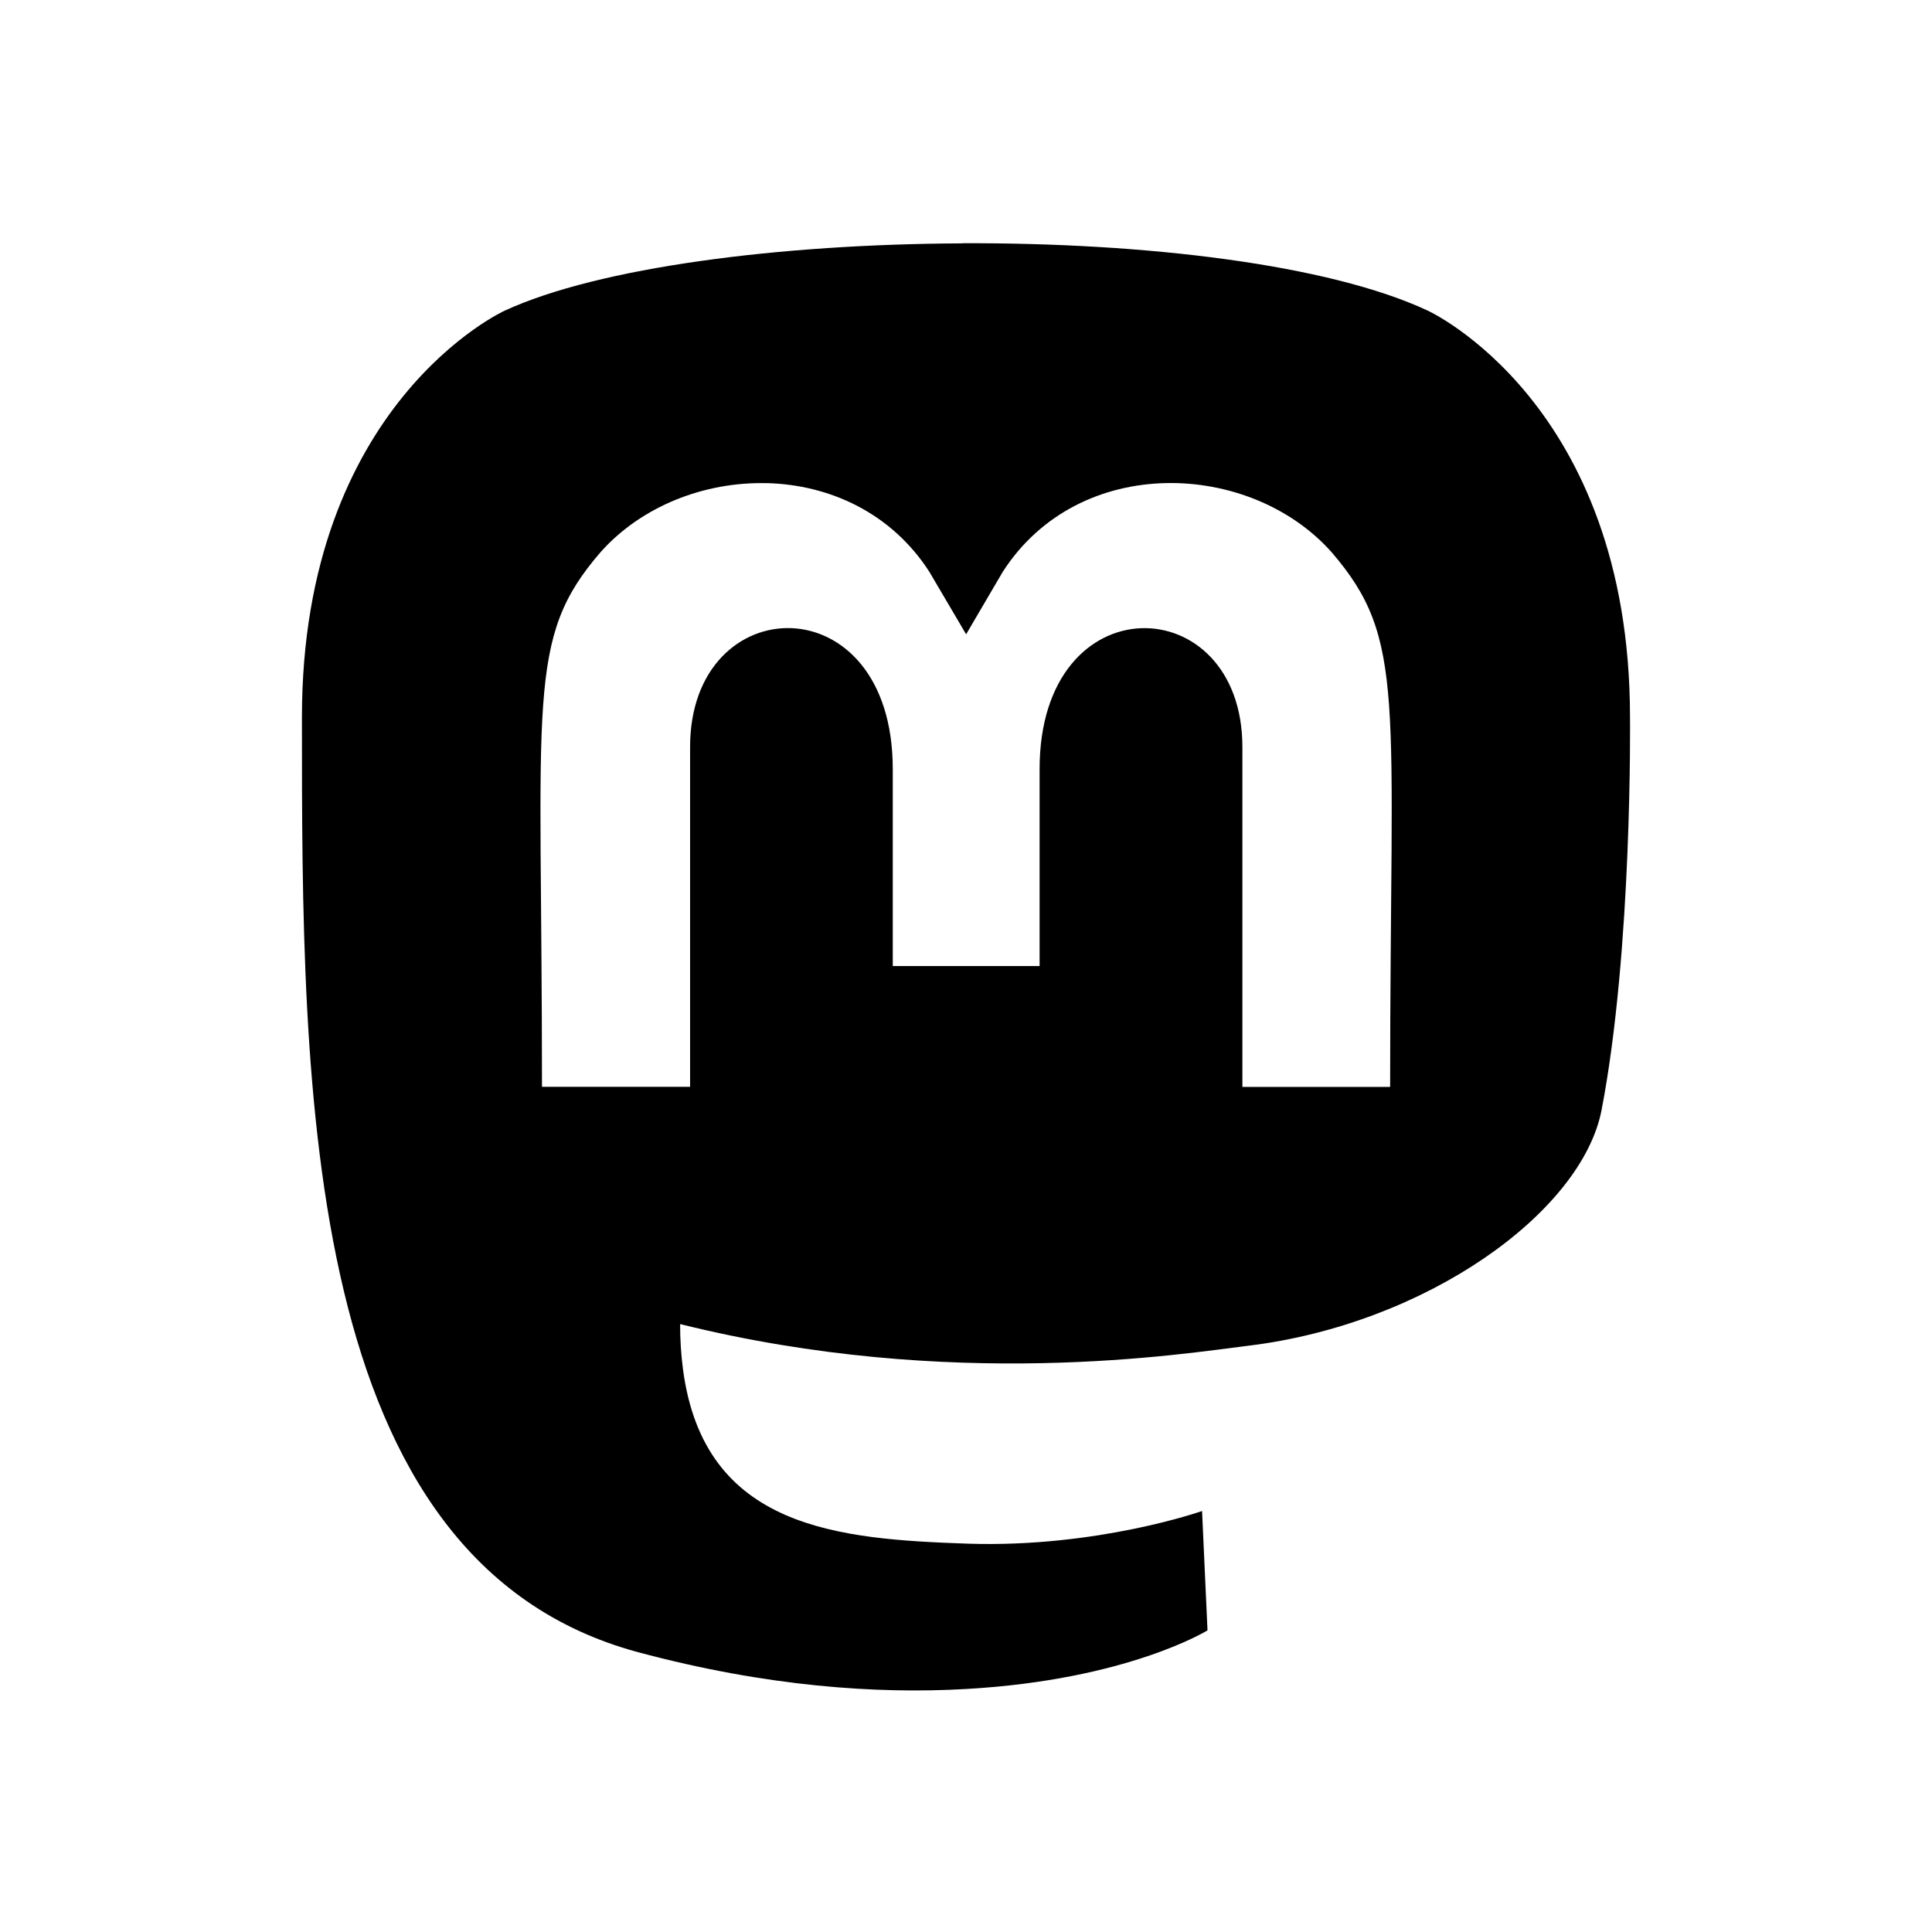
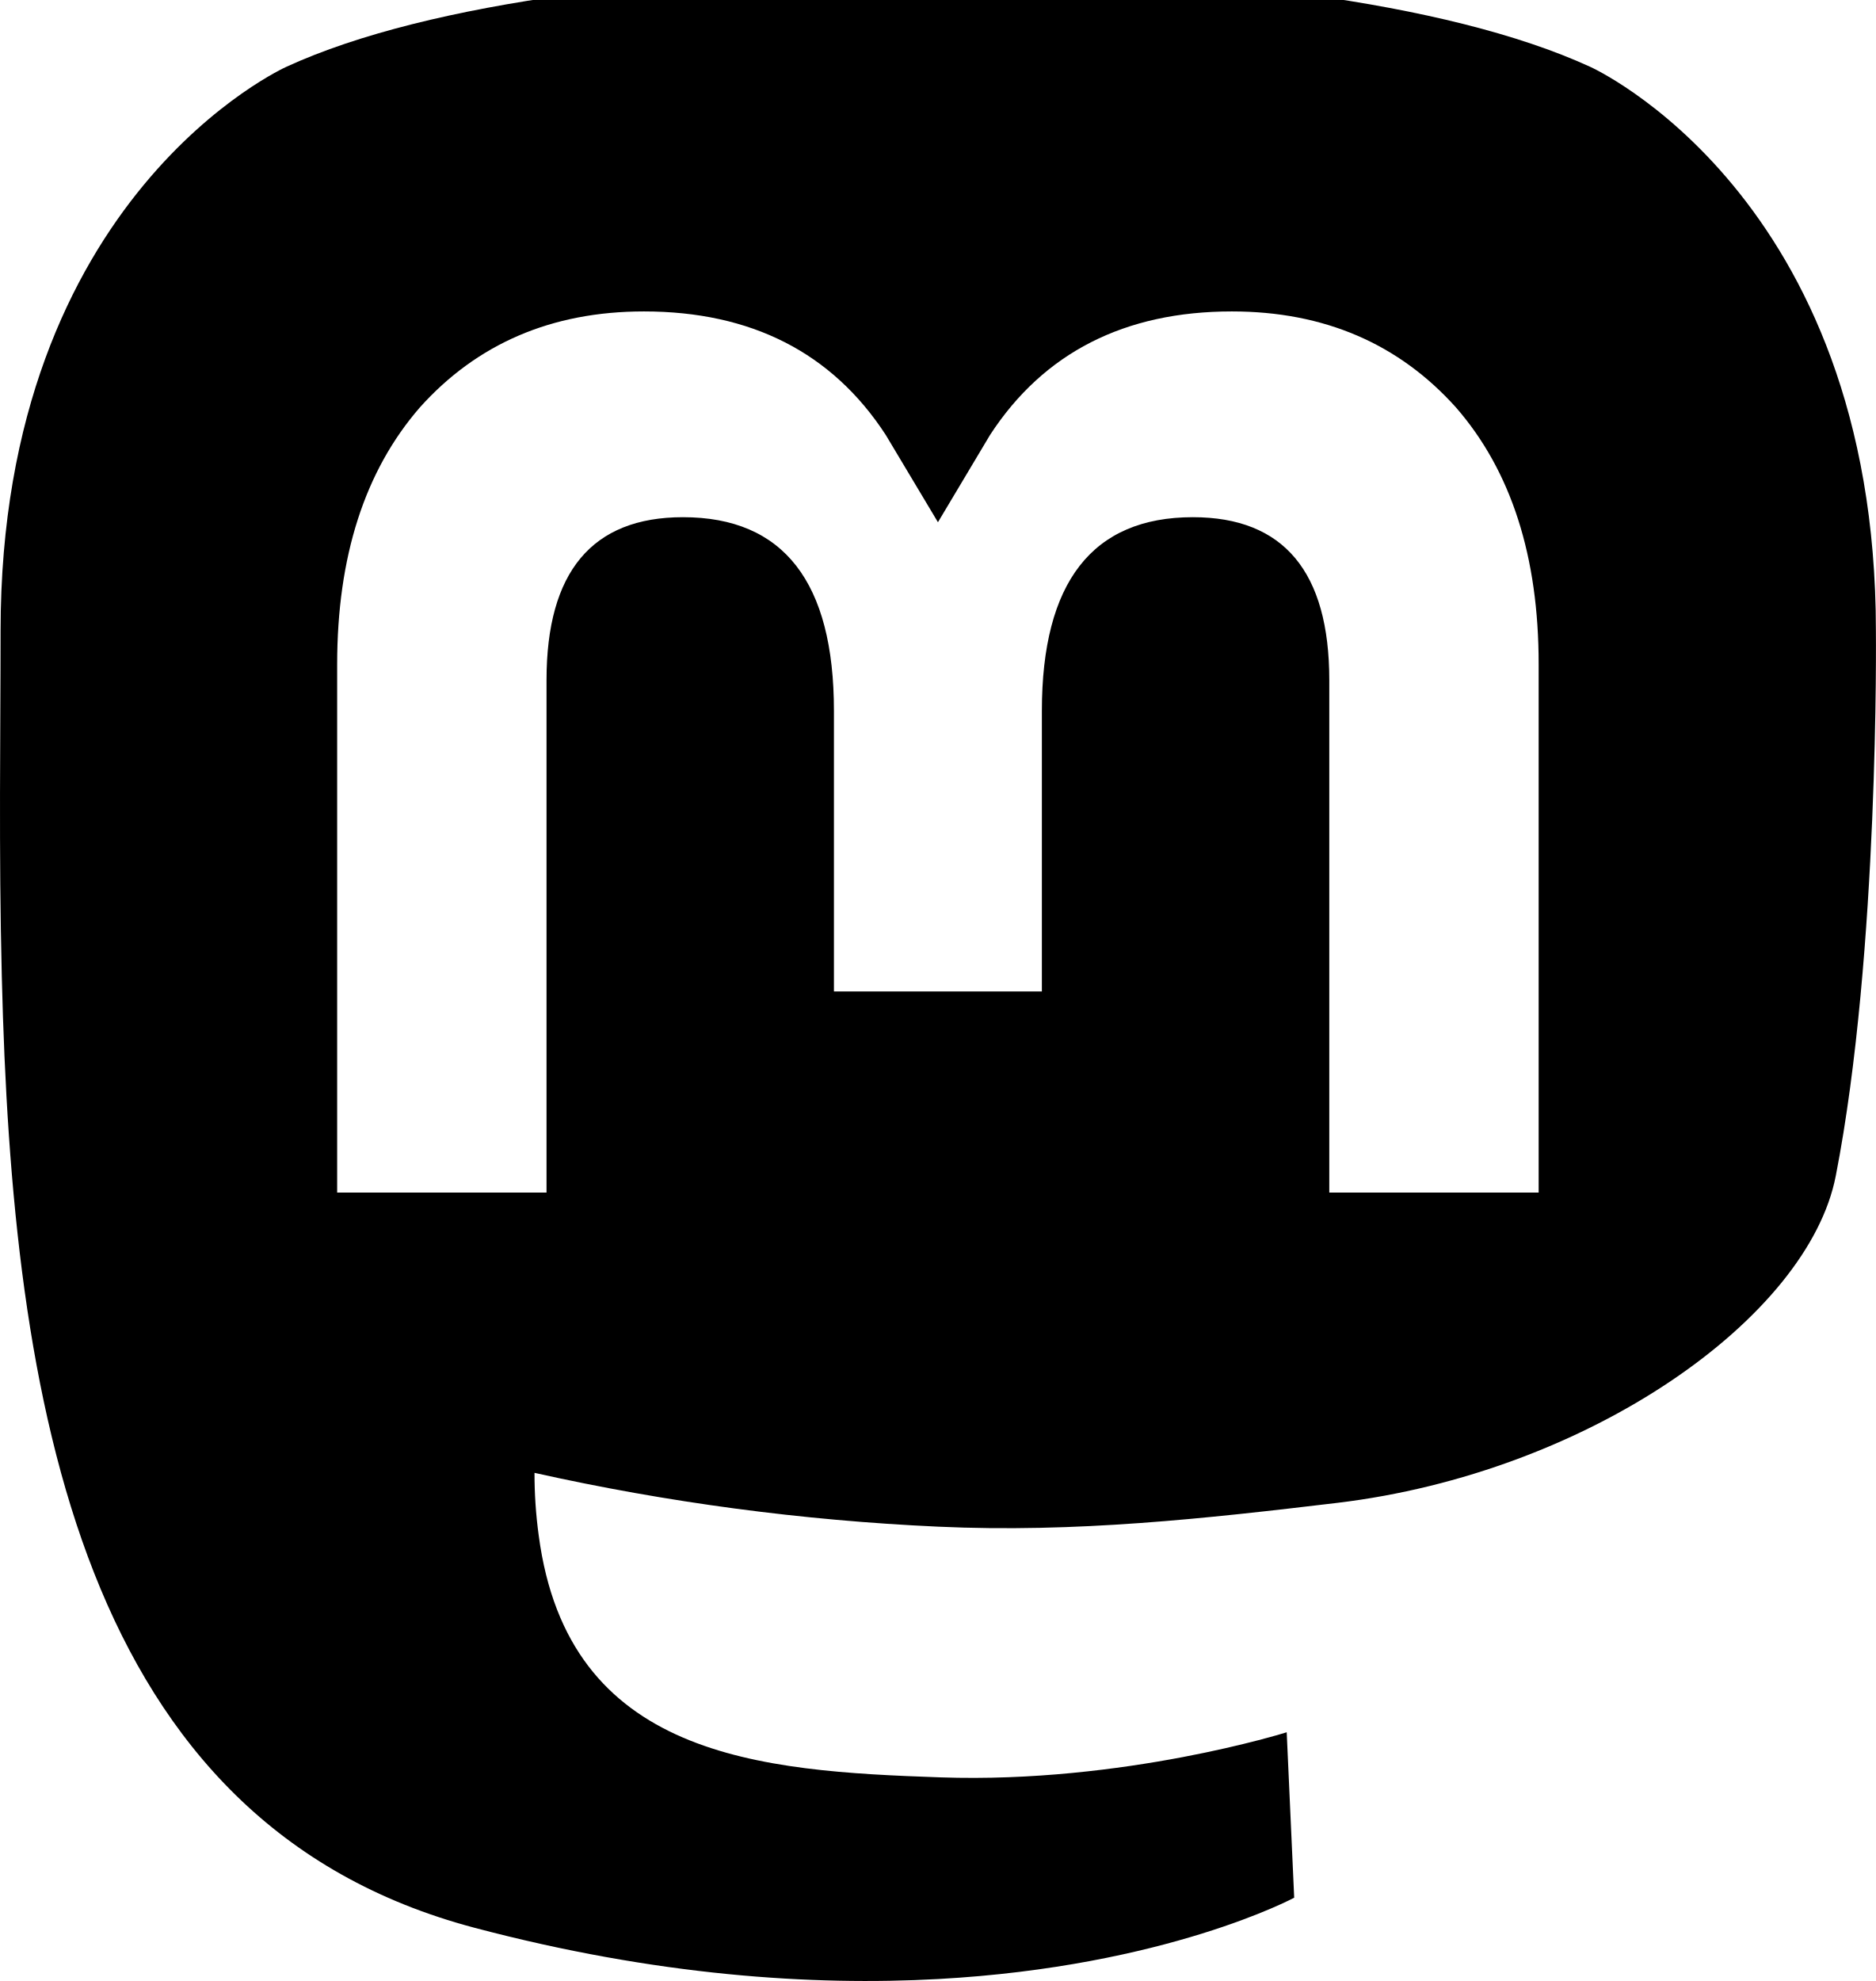
- <svg xmlns="http://www.w3.org/2000/svg" viewBox="0,0,256,256" width="64px" height="64px">
-   <g fill="#000000" fill-rule="nonzero" stroke="none" stroke-width="1" stroke-linecap="butt" stroke-linejoin="miter" stroke-miterlimit="10" stroke-dasharray="" stroke-dashoffset="0" font-family="none" font-weight="none" font-size="none" text-anchor="none" style="mix-blend-mode: normal">
-     <g transform="scale(8,8)">
-       <path d="M15.938,4.031c-3.021,0.012 -6.02,0.396 -7.58,1.115c0,0 -3.357,1.528 -3.357,6.734c0,6.197 -0.004,13.979 5.562,15.484c2.132,0.573 3.965,0.696 5.439,0.611c2.675,-0.151 3.998,-0.971 3.998,-0.971l-0.09,-1.977c0,0 -1.734,0.611 -3.881,0.541c-2.127,-0.075 -4.368,-0.235 -4.717,-2.891c-0.032,-0.247 -0.048,-0.497 -0.047,-0.746c4.507,1.119 8.35,0.487 9.408,0.359c2.954,-0.359 5.526,-2.211 5.854,-3.904c0.514,-2.668 0.471,-6.508 0.471,-6.508c0,-5.206 -3.352,-6.734 -3.352,-6.734c-1.645,-0.768 -4.688,-1.127 -7.709,-1.115zM12.705,8.002c1.035,0.028 2.058,0.491 2.688,1.469l0.609,1.035l0.607,-1.035c1.265,-1.967 4.1,-1.844 5.449,-0.322c1.244,1.448 0.967,2.383 0.967,8.852v0.002h-2.447v-5.629c0,-2.635 -3.359,-2.737 -3.359,0.365v3.262h-2.432v-3.262c0,-3.102 -3.357,-3.002 -3.357,-0.367v5.629h-2.453c0,-6.474 -0.272,-7.415 0.967,-8.852c0.679,-0.766 1.727,-1.174 2.762,-1.146z" />
-     </g>
-   </g>
+ <svg xmlns="http://www.w3.org/2000/svg" width="448" height="473" viewBox="0 0 448 473">
+   <path id="Path" fill="#000000" stroke="none" d="M 448 150.59 C 448 46.46 379.74 15.94 379.74 15.94 C 345.3 0.15 286.2 -6.5 224.8 -7 L 223.29 -7 C 161.89 -6.5 102.83 0.15 68.41 15.94 C 68.41 15.94 0.14 46.46 0.14 150.59 C 0.14 174.44 -0.32 202.94 0.43 233.18 C 2.91 335 19.11 435.37 113.32 460.29 C 156.75 471.78 194.05 474.18 224.08 472.53 C 278.55 469.53 309.08 453.11 309.08 453.11 L 307.29 413.61 C 307.29 413.61 268.36 425.88 224.65 424.38 C 181.34 422.9 135.65 419.71 128.65 366.57 C 127.975 361.632 127.641 356.654 127.65 351.67 C 159.346 358.746 191.598 363.045 224.04 364.52 C 256.99 366.03 287.88 362.59 319.26 358.85 C 379.44 351.67 431.84 314.61 438.42 280.76 C 448.84 227.42 448 150.59 448 150.59 Z M 367.46 284.75 L 317.46 284.75 L 317.46 162.38 C 317.46 136.58 306.6 123.49 284.88 123.49 C 260.88 123.49 248.82 139.02 248.82 169.73 L 248.82 236.73 L 199.16 236.73 L 199.16 169.73 C 199.16 139.02 187.16 123.49 163.1 123.49 C 141.38 123.49 130.52 136.58 130.52 162.38 L 130.52 284.75 L 80.52 284.75 L 80.52 158.67 C 80.52 132.903 87.103 112.44 100.27 97.28 C 113.87 82.13 131.67 74.36 153.78 74.36 C 179.36 74.36 198.73 84.18 211.53 103.84 L 224 124.69 L 236.45 103.84 C 249.26 84.18 268.62 74.36 294.2 74.36 C 316.31 74.36 334.11 82.13 347.71 97.28 C 360.903 112.427 367.487 132.89 367.46 158.67 Z" />
</svg>
